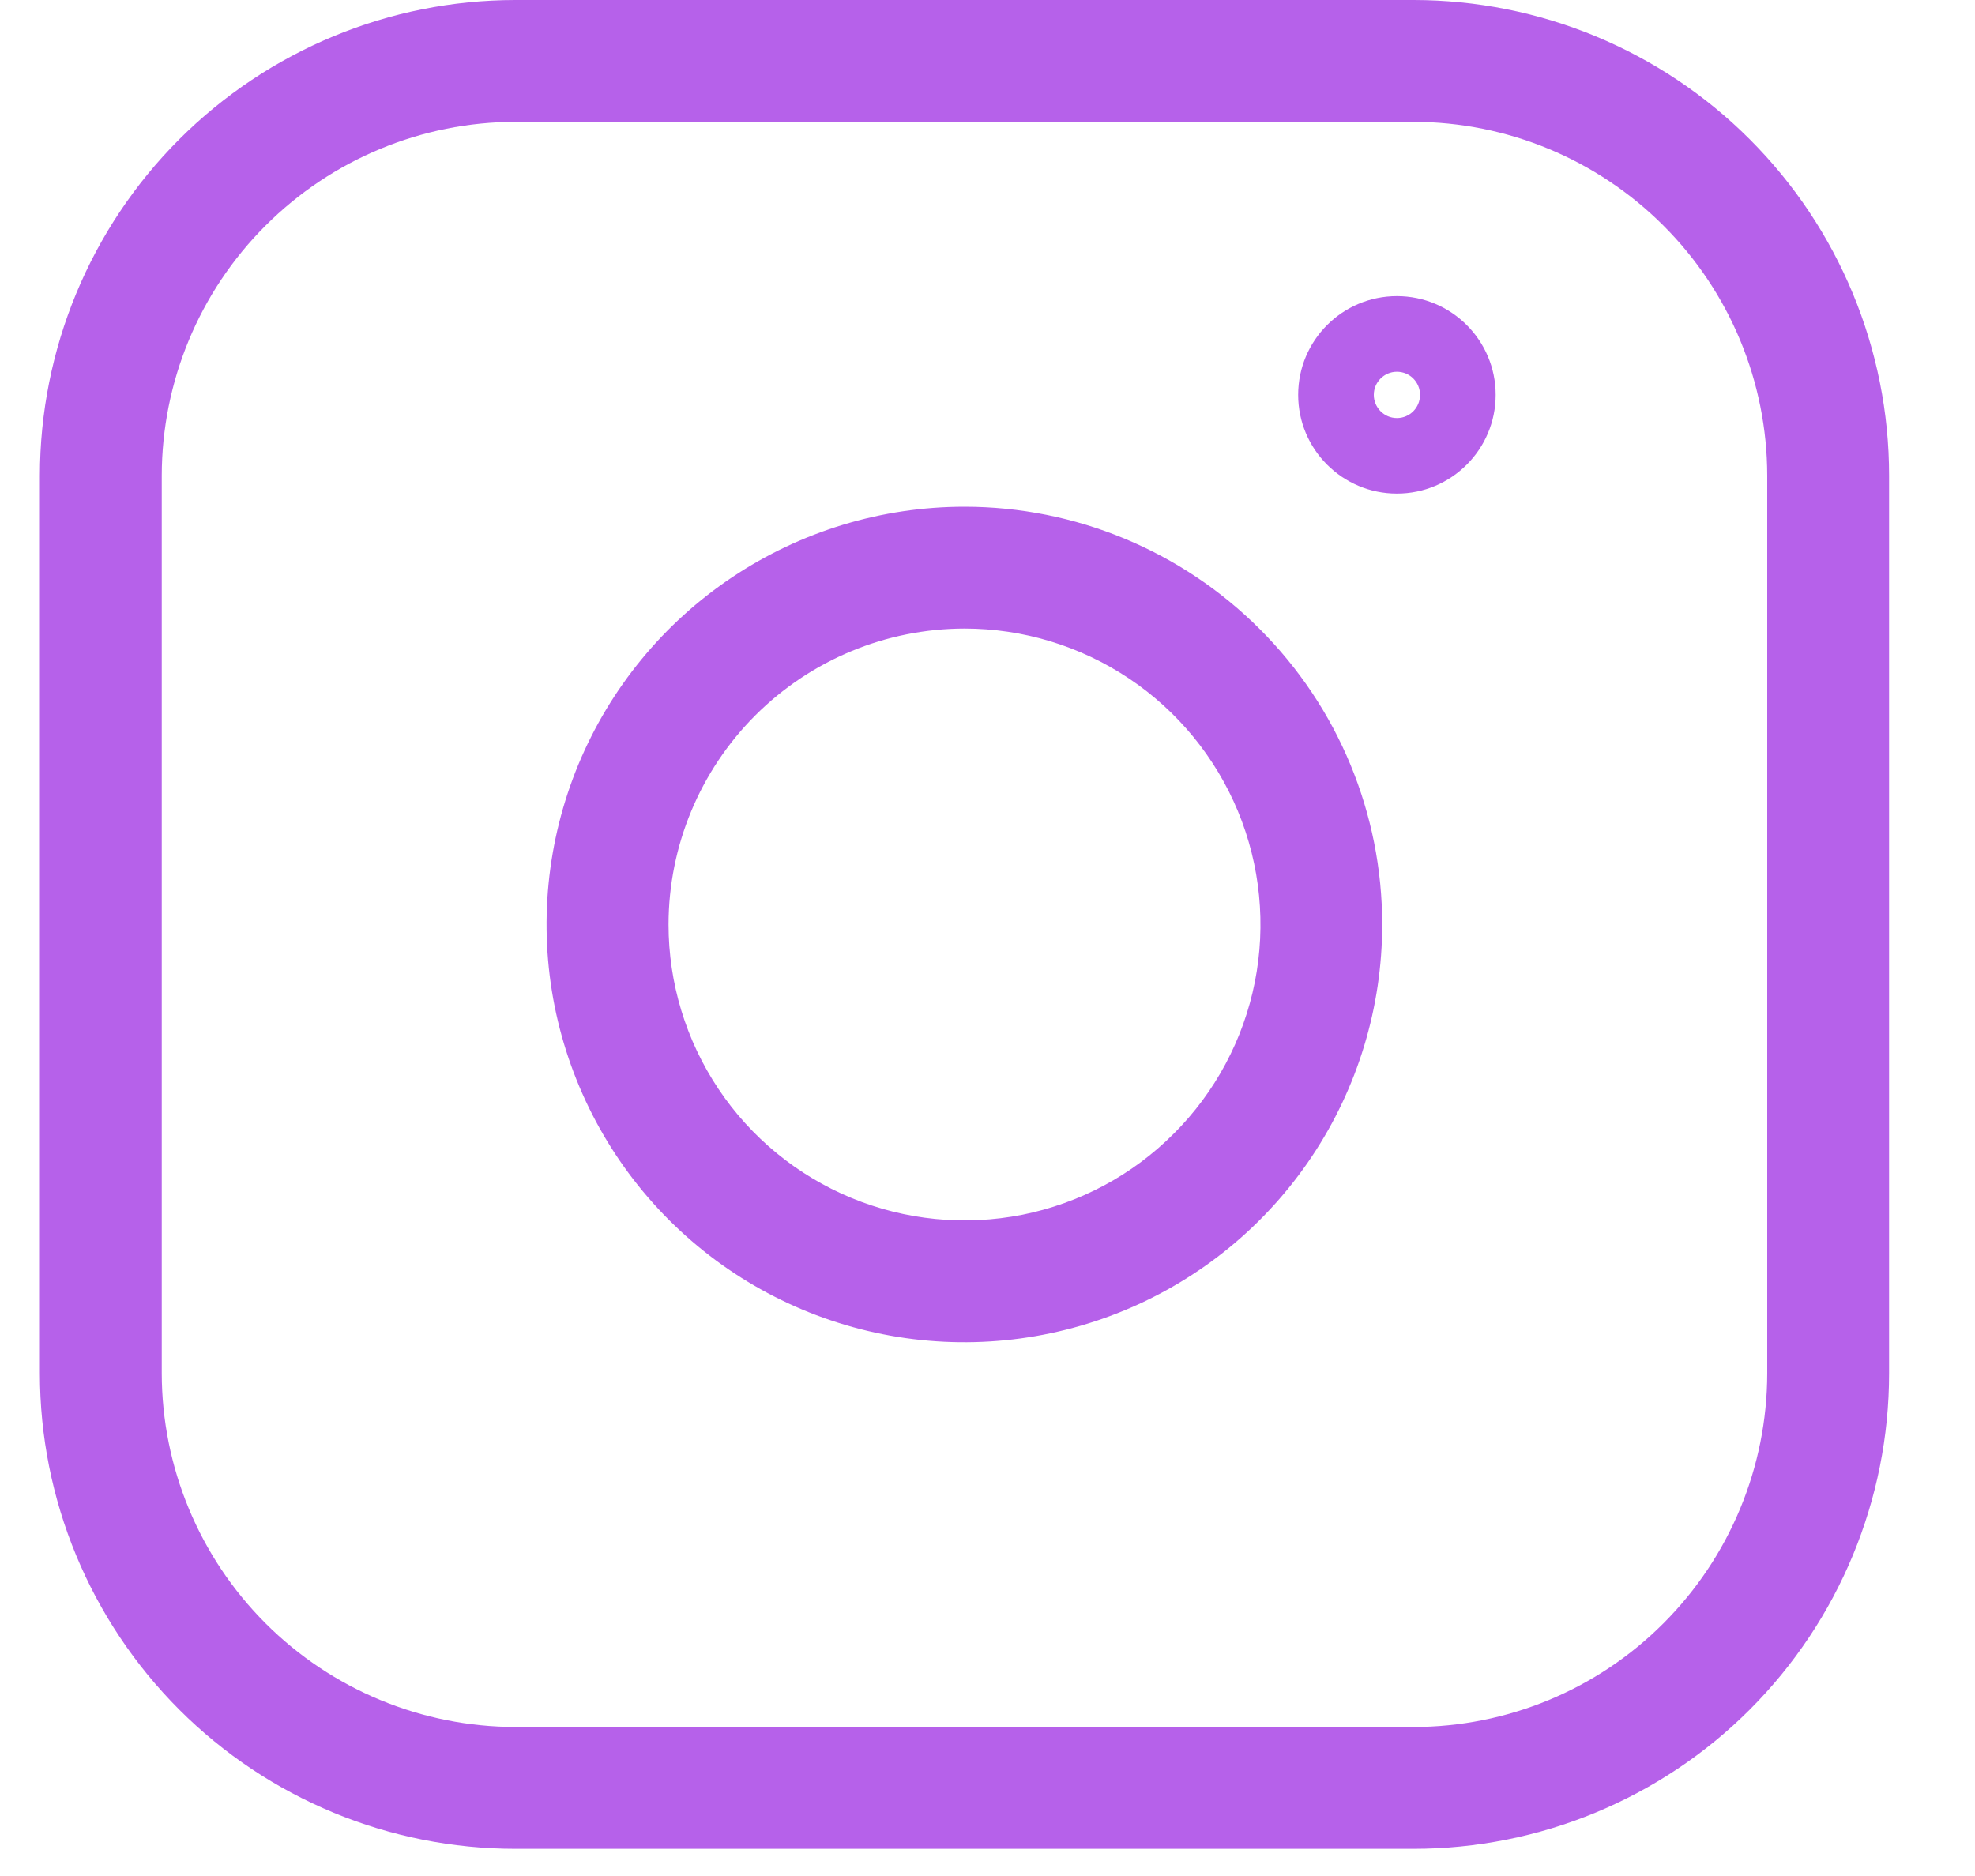
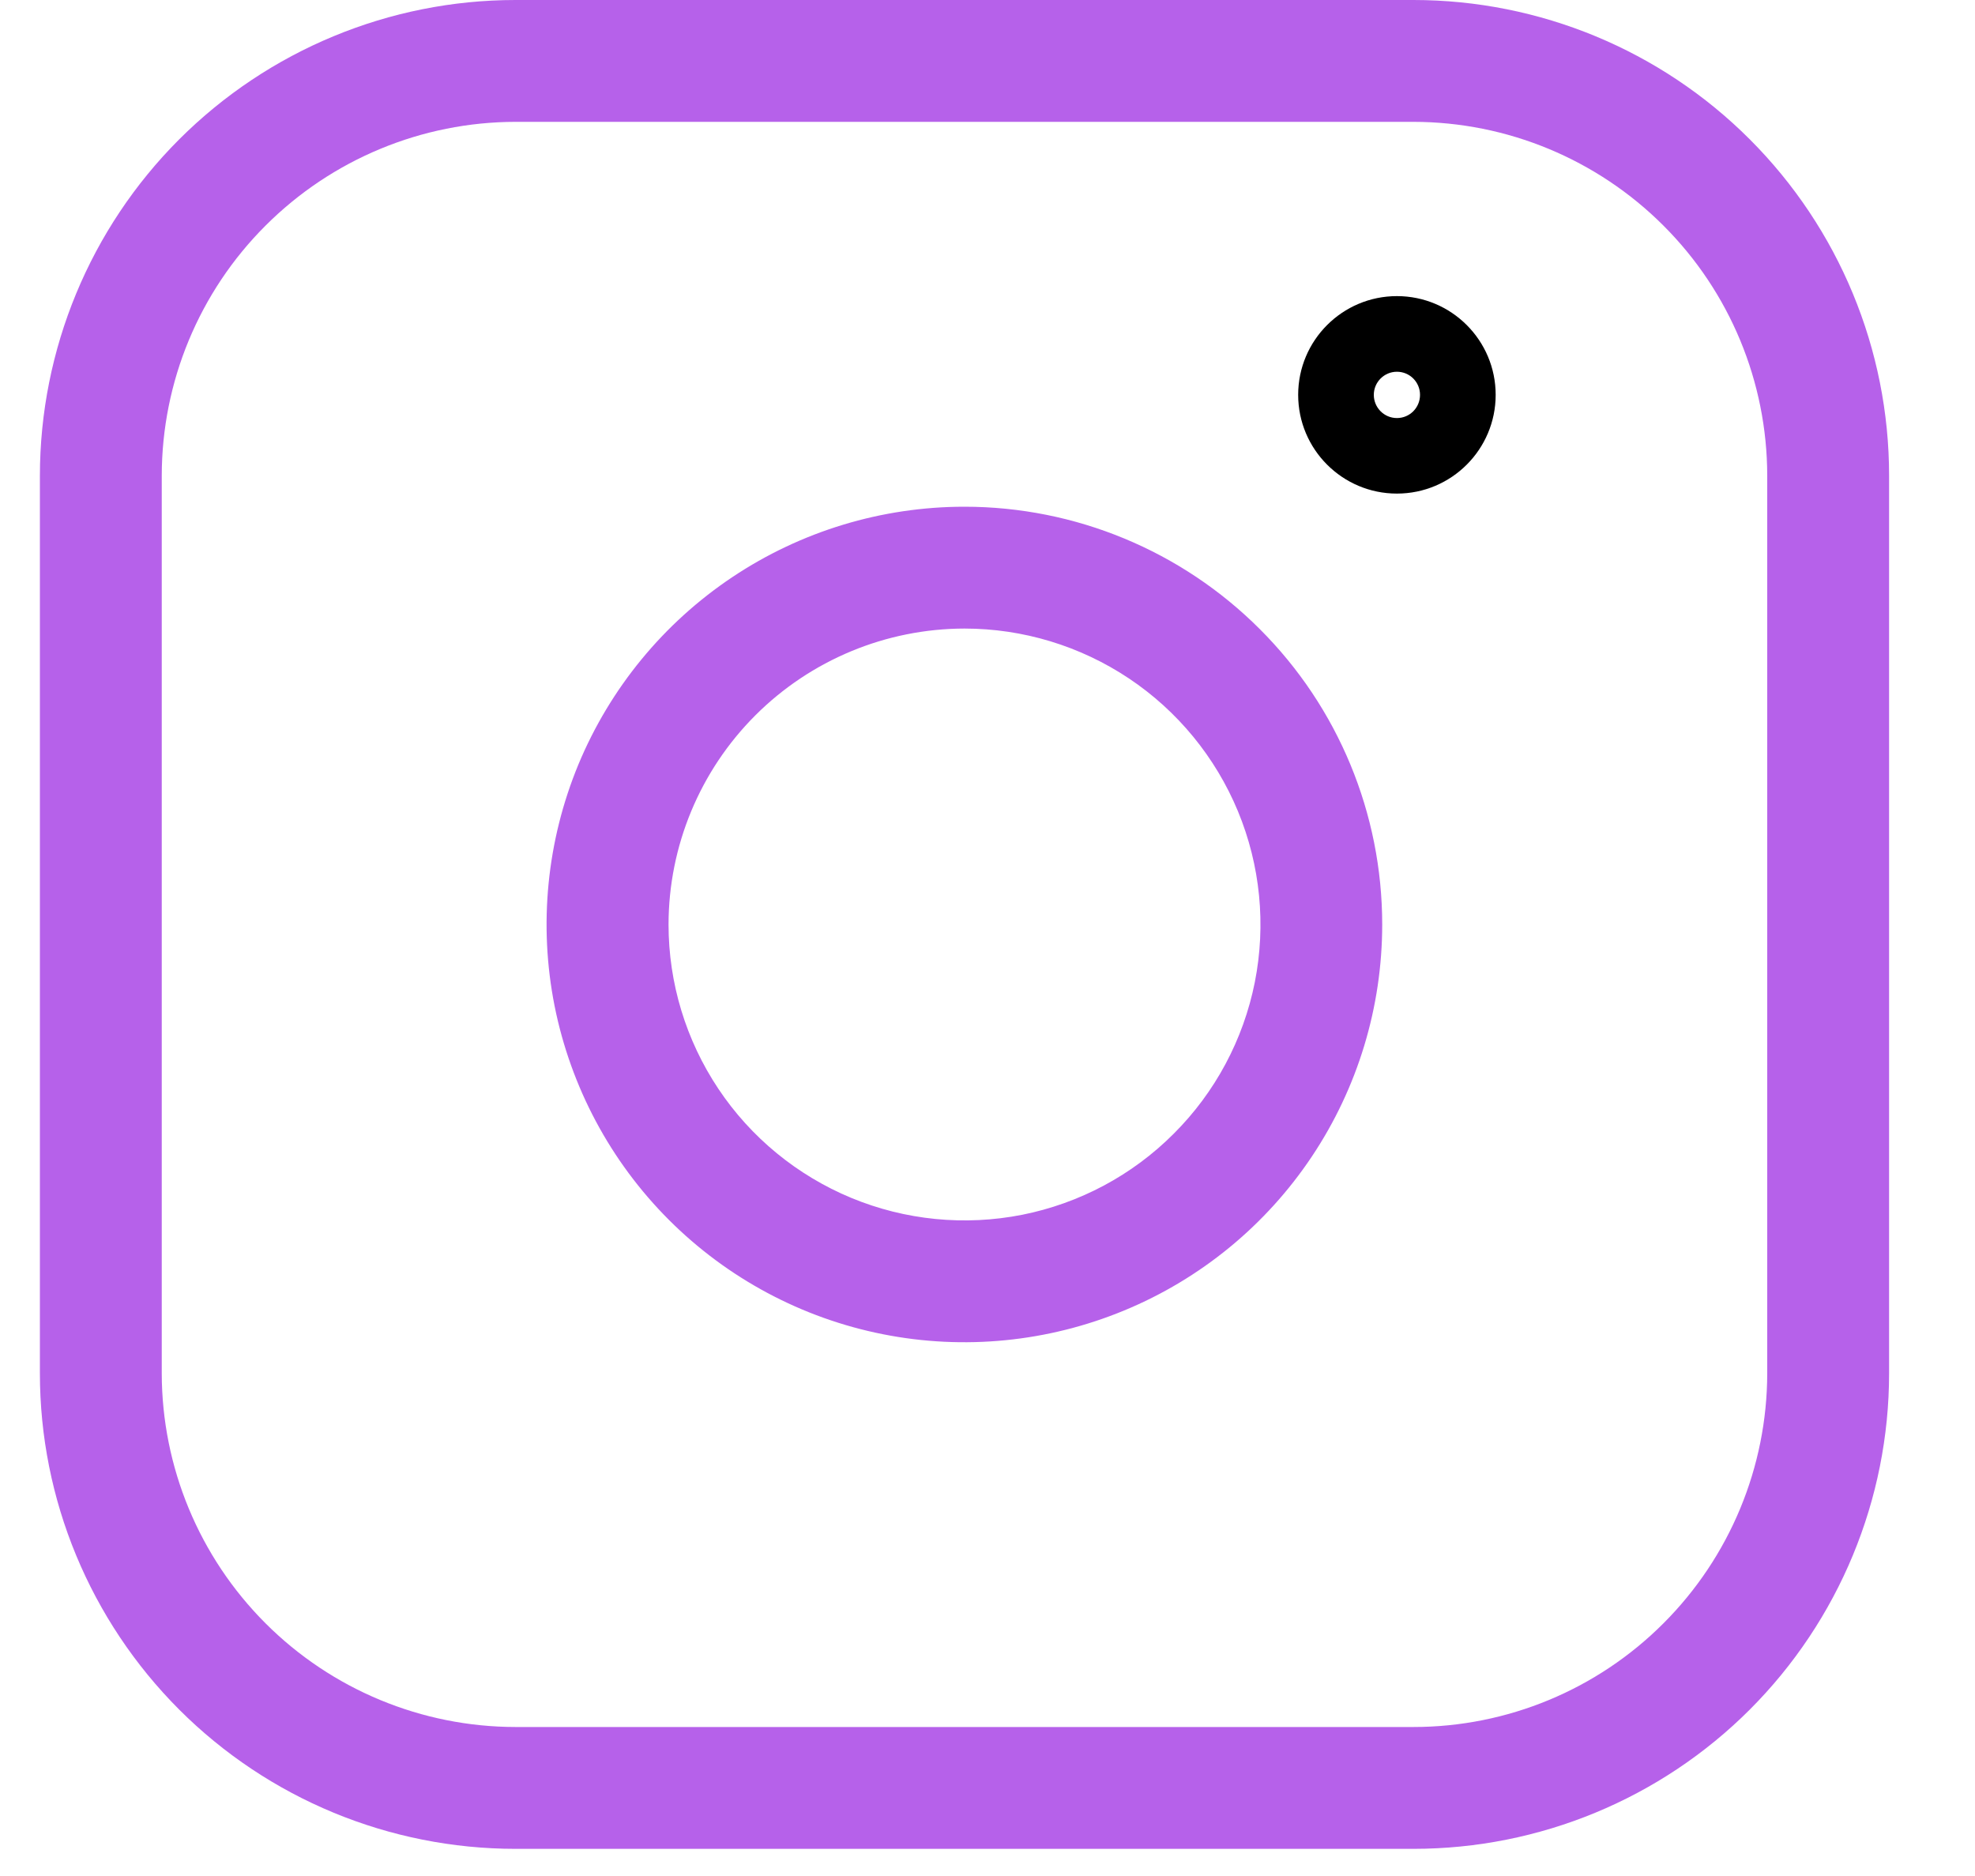
- <svg xmlns="http://www.w3.org/2000/svg" width="20" height="19" viewBox="0 0 20 19" fill="none">
+ <svg xmlns="http://www.w3.org/2000/svg" width="20" height="19" viewBox="0 0 20 19" fill="currentColor">
  <path d="M14.313 1.234C15.263 1.235 16.173 1.613 16.845 2.285C17.517 2.956 17.895 3.867 17.896 4.817V13.909C17.895 14.858 17.517 15.769 16.845 16.441C16.174 17.113 15.263 17.491 14.313 17.491H5.221C4.271 17.49 3.361 17.113 2.689 16.441C2.017 15.769 1.639 14.858 1.638 13.909V4.817C1.639 3.867 2.017 2.956 2.689 2.285C3.361 1.613 4.271 1.235 5.221 1.234H14.313ZM14.313 0H5.221C3.944 0 2.719 0.508 1.815 1.411C0.912 2.314 0.405 3.539 0.404 4.817L0.404 13.909C0.404 15.186 0.912 16.411 1.815 17.315C2.718 18.218 3.944 18.725 5.221 18.725H14.313C15.59 18.725 16.816 18.218 17.719 17.315C18.622 16.411 19.13 15.186 19.13 13.909V4.817C19.13 3.539 18.622 2.314 17.719 1.411C16.816 0.507 15.59 0 14.313 0Z" fill="#B661EA" />
  <path d="M9.767 6.366C10.36 6.366 10.939 6.542 11.432 6.871C11.925 7.2 12.309 7.669 12.536 8.216C12.763 8.764 12.822 9.366 12.707 9.948C12.591 10.529 12.306 11.063 11.886 11.482C11.467 11.902 10.933 12.187 10.352 12.303C9.77 12.418 9.168 12.359 8.62 12.132C8.073 11.905 7.604 11.521 7.275 11.028C6.946 10.535 6.77 9.956 6.77 9.363C6.771 8.569 7.087 7.807 7.649 7.245C8.211 6.683 8.973 6.367 9.767 6.366ZM9.767 5.132C8.93 5.132 8.112 5.38 7.416 5.845C6.72 6.31 6.178 6.97 5.857 7.743C5.537 8.517 5.453 9.367 5.616 10.188C5.78 11.009 6.182 11.763 6.774 12.355C7.366 12.947 8.12 13.35 8.941 13.513C9.761 13.676 10.612 13.592 11.385 13.272C12.159 12.952 12.819 12.41 13.284 11.714C13.749 11.018 13.997 10.2 13.997 9.363C13.997 8.241 13.552 7.165 12.758 6.372C11.965 5.578 10.889 5.132 9.767 5.132Z" fill="#B661EA" />
-   <path fill-rule="evenodd" clip-rule="evenodd" d="M14.146 4.234C14.276 4.234 14.38 4.129 14.38 3.999C14.38 3.87 14.276 3.765 14.146 3.765C14.017 3.765 13.912 3.87 13.912 3.999C13.912 4.129 14.017 4.234 14.146 4.234ZM13.146 3.999C13.146 3.447 13.594 2.999 14.146 2.999C14.698 2.999 15.146 3.447 15.146 3.999C15.146 4.551 14.698 4.999 14.146 4.999C13.594 4.999 13.146 4.551 13.146 3.999Z" fill="#B661EA" />
+   <path fill-rule="evenodd" clip-rule="evenodd" d="M14.146 4.234C14.276 4.234 14.38 4.129 14.38 3.999C14.38 3.87 14.276 3.765 14.146 3.765C14.017 3.765 13.912 3.87 13.912 3.999C13.912 4.129 14.017 4.234 14.146 4.234ZM13.146 3.999C13.146 3.447 13.594 2.999 14.146 2.999C14.698 2.999 15.146 3.447 15.146 3.999C15.146 4.551 14.698 4.999 14.146 4.999C13.594 4.999 13.146 4.551 13.146 3.999Z" />
</svg>
